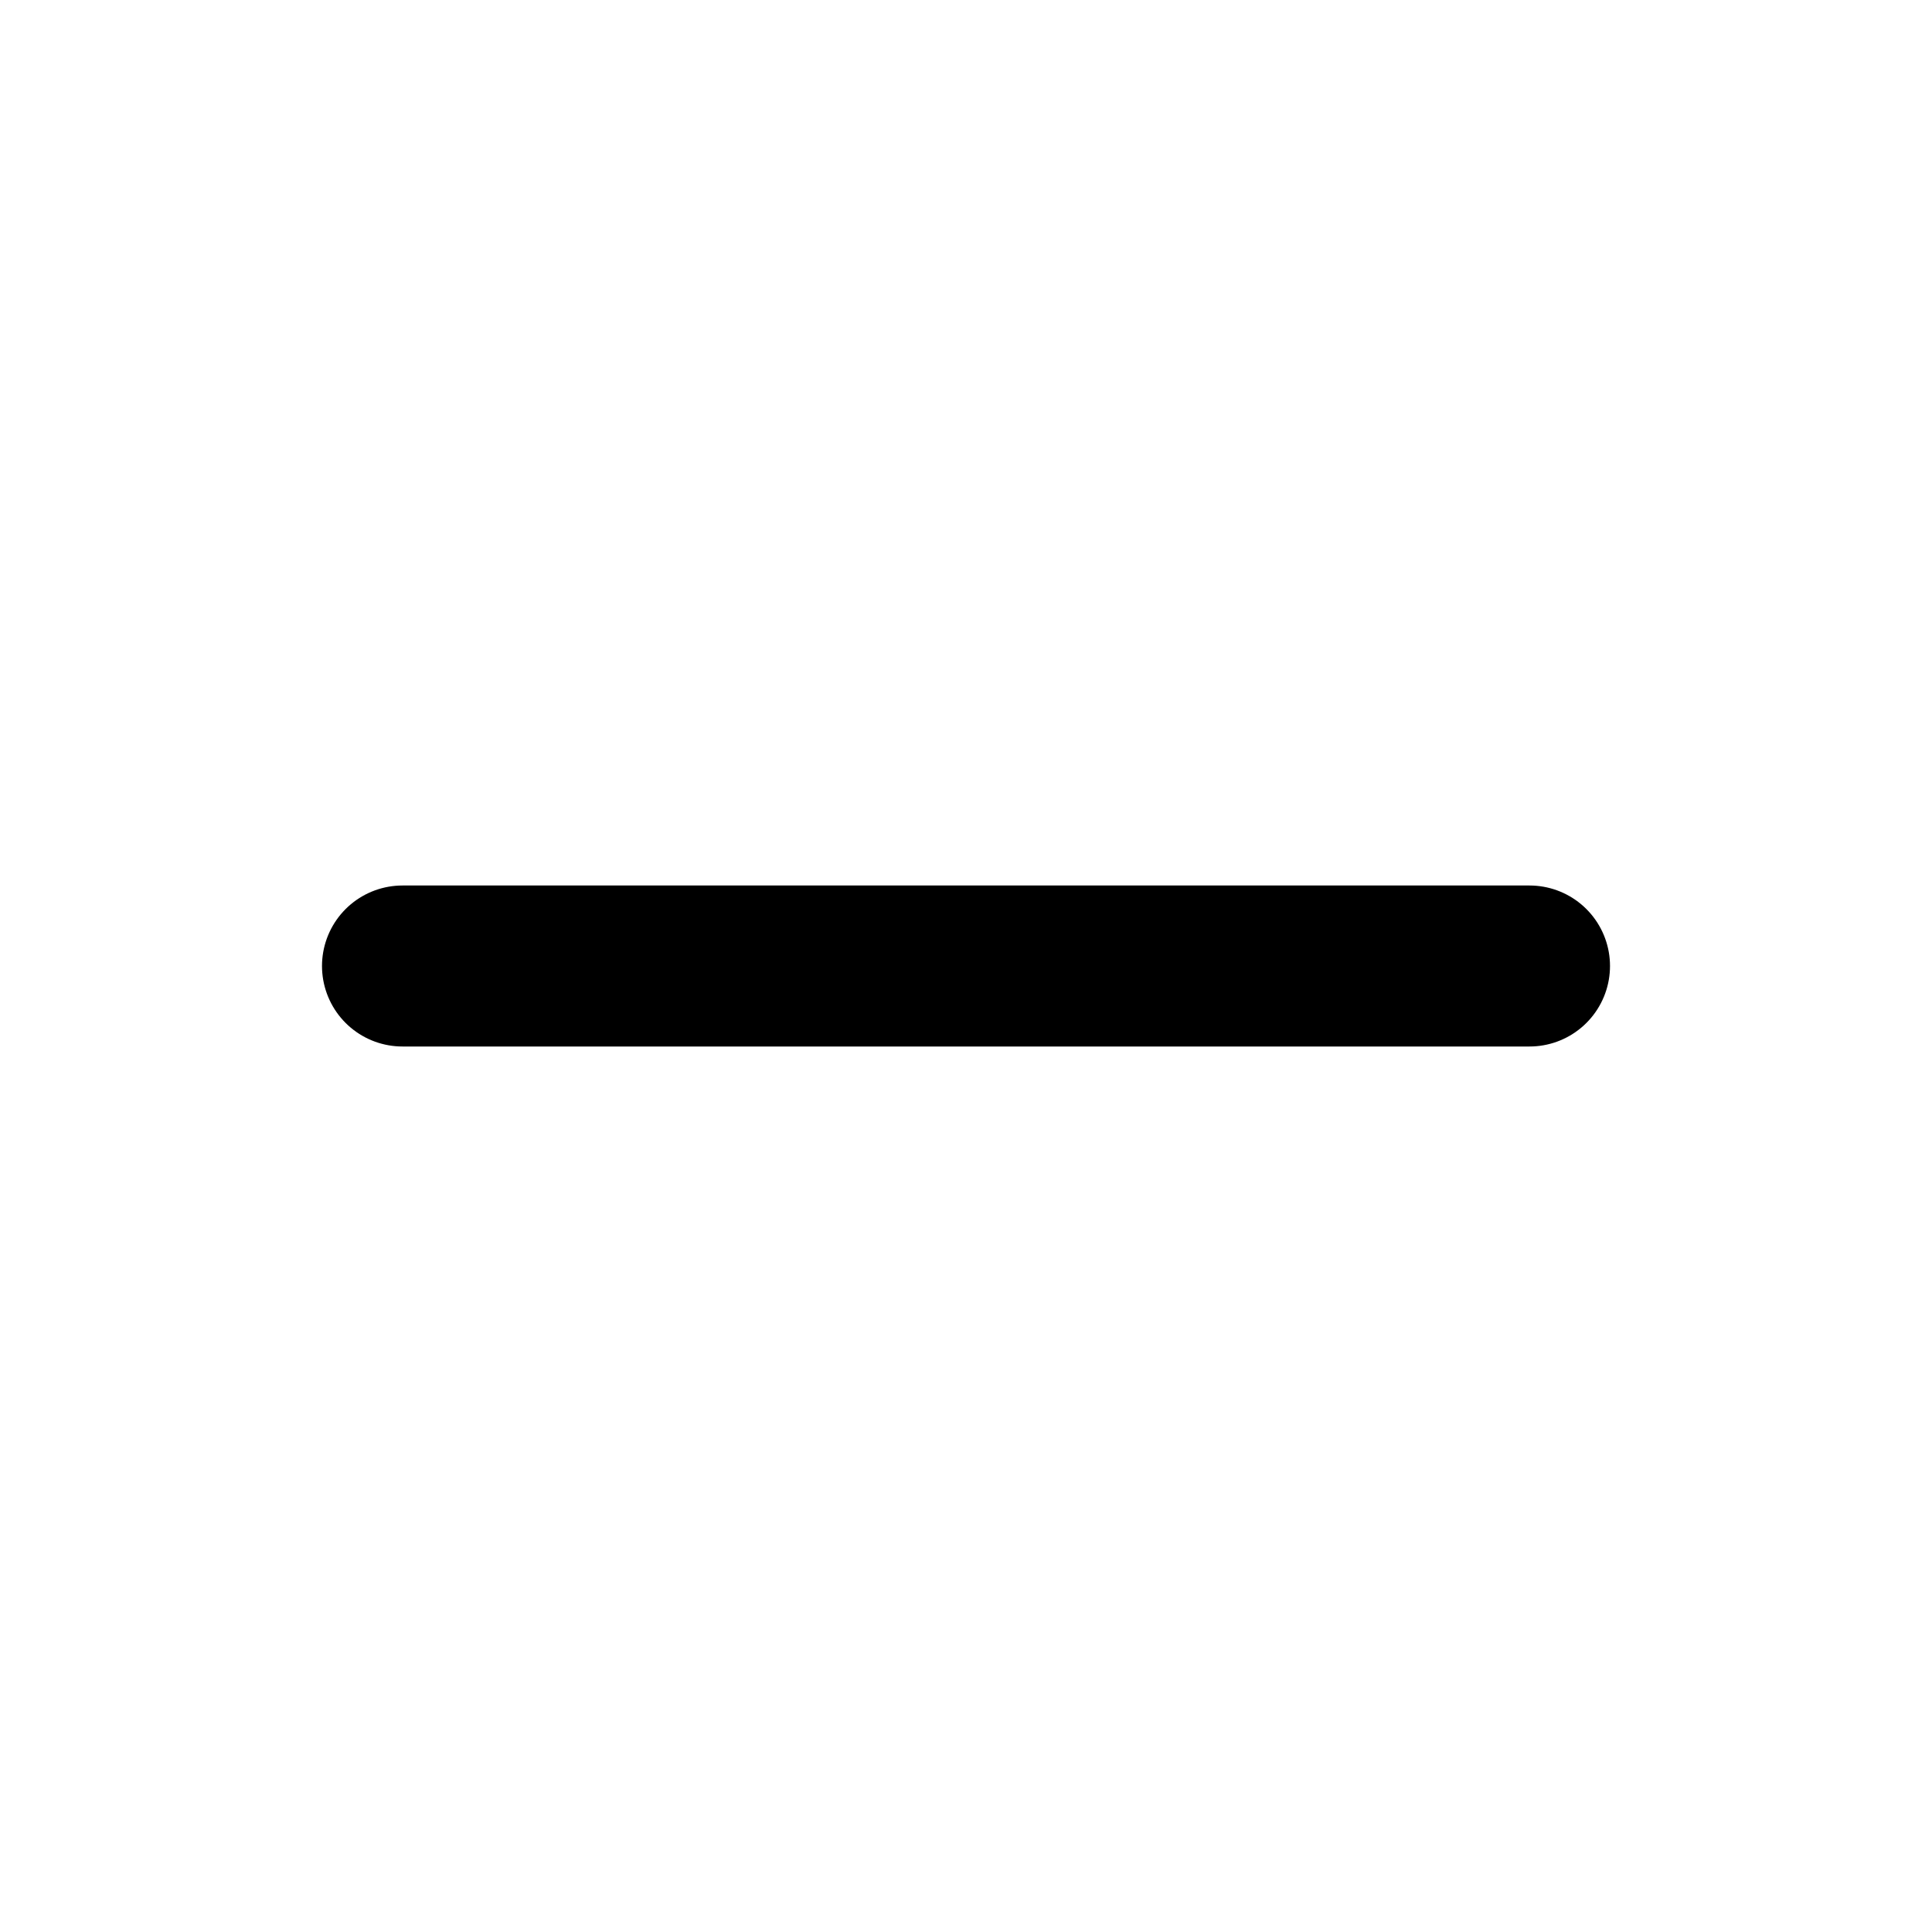
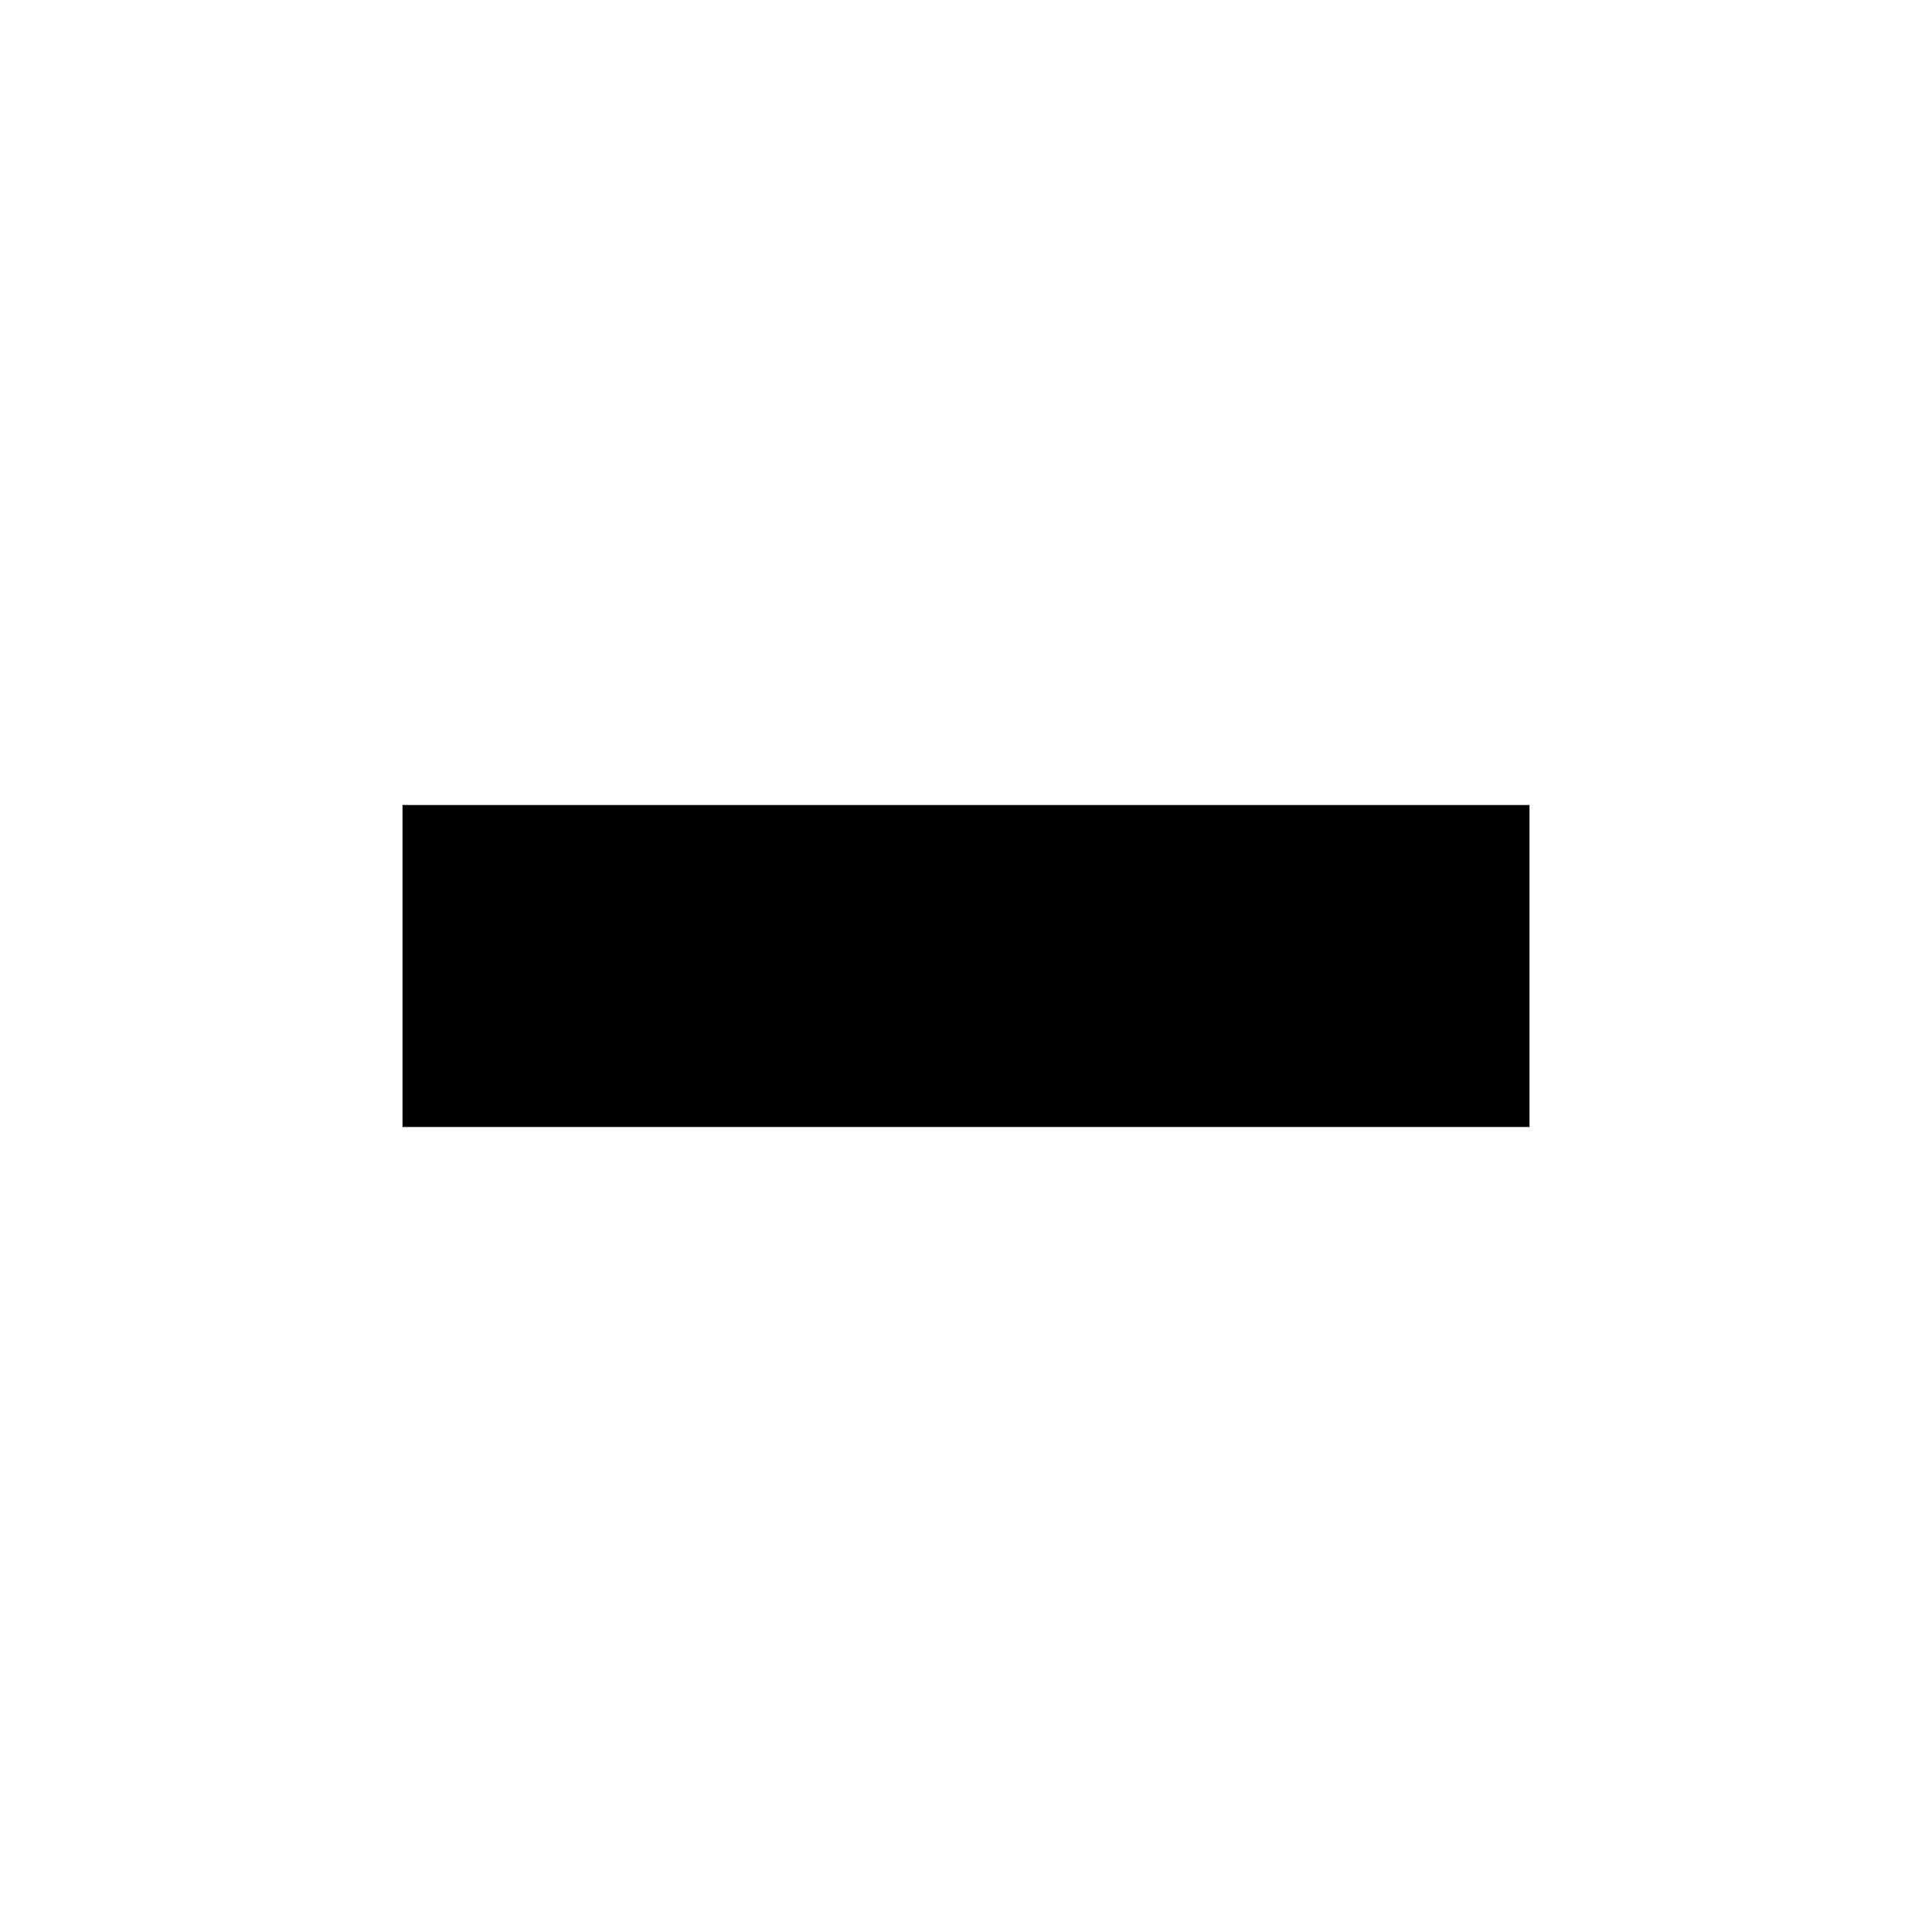
- <svg xmlns="http://www.w3.org/2000/svg" width="24" height="24" viewBox="0 0 24 24" fill="none" stroke="currentColor" stroke-width="2" stroke-linecap="round" stroke-linejoin="round" class="lucide lucide-minus">
+ <svg xmlns="http://www.w3.org/2000/svg" width="24" height="24" viewBox="0 0 24 24" fill="none" stroke="currentColor" stroke-width="4" stroke-linecap="miter" stroke-linejoin="miter" class="lucide lucide-minus">
  <path d="M5 12h14" />
</svg>
